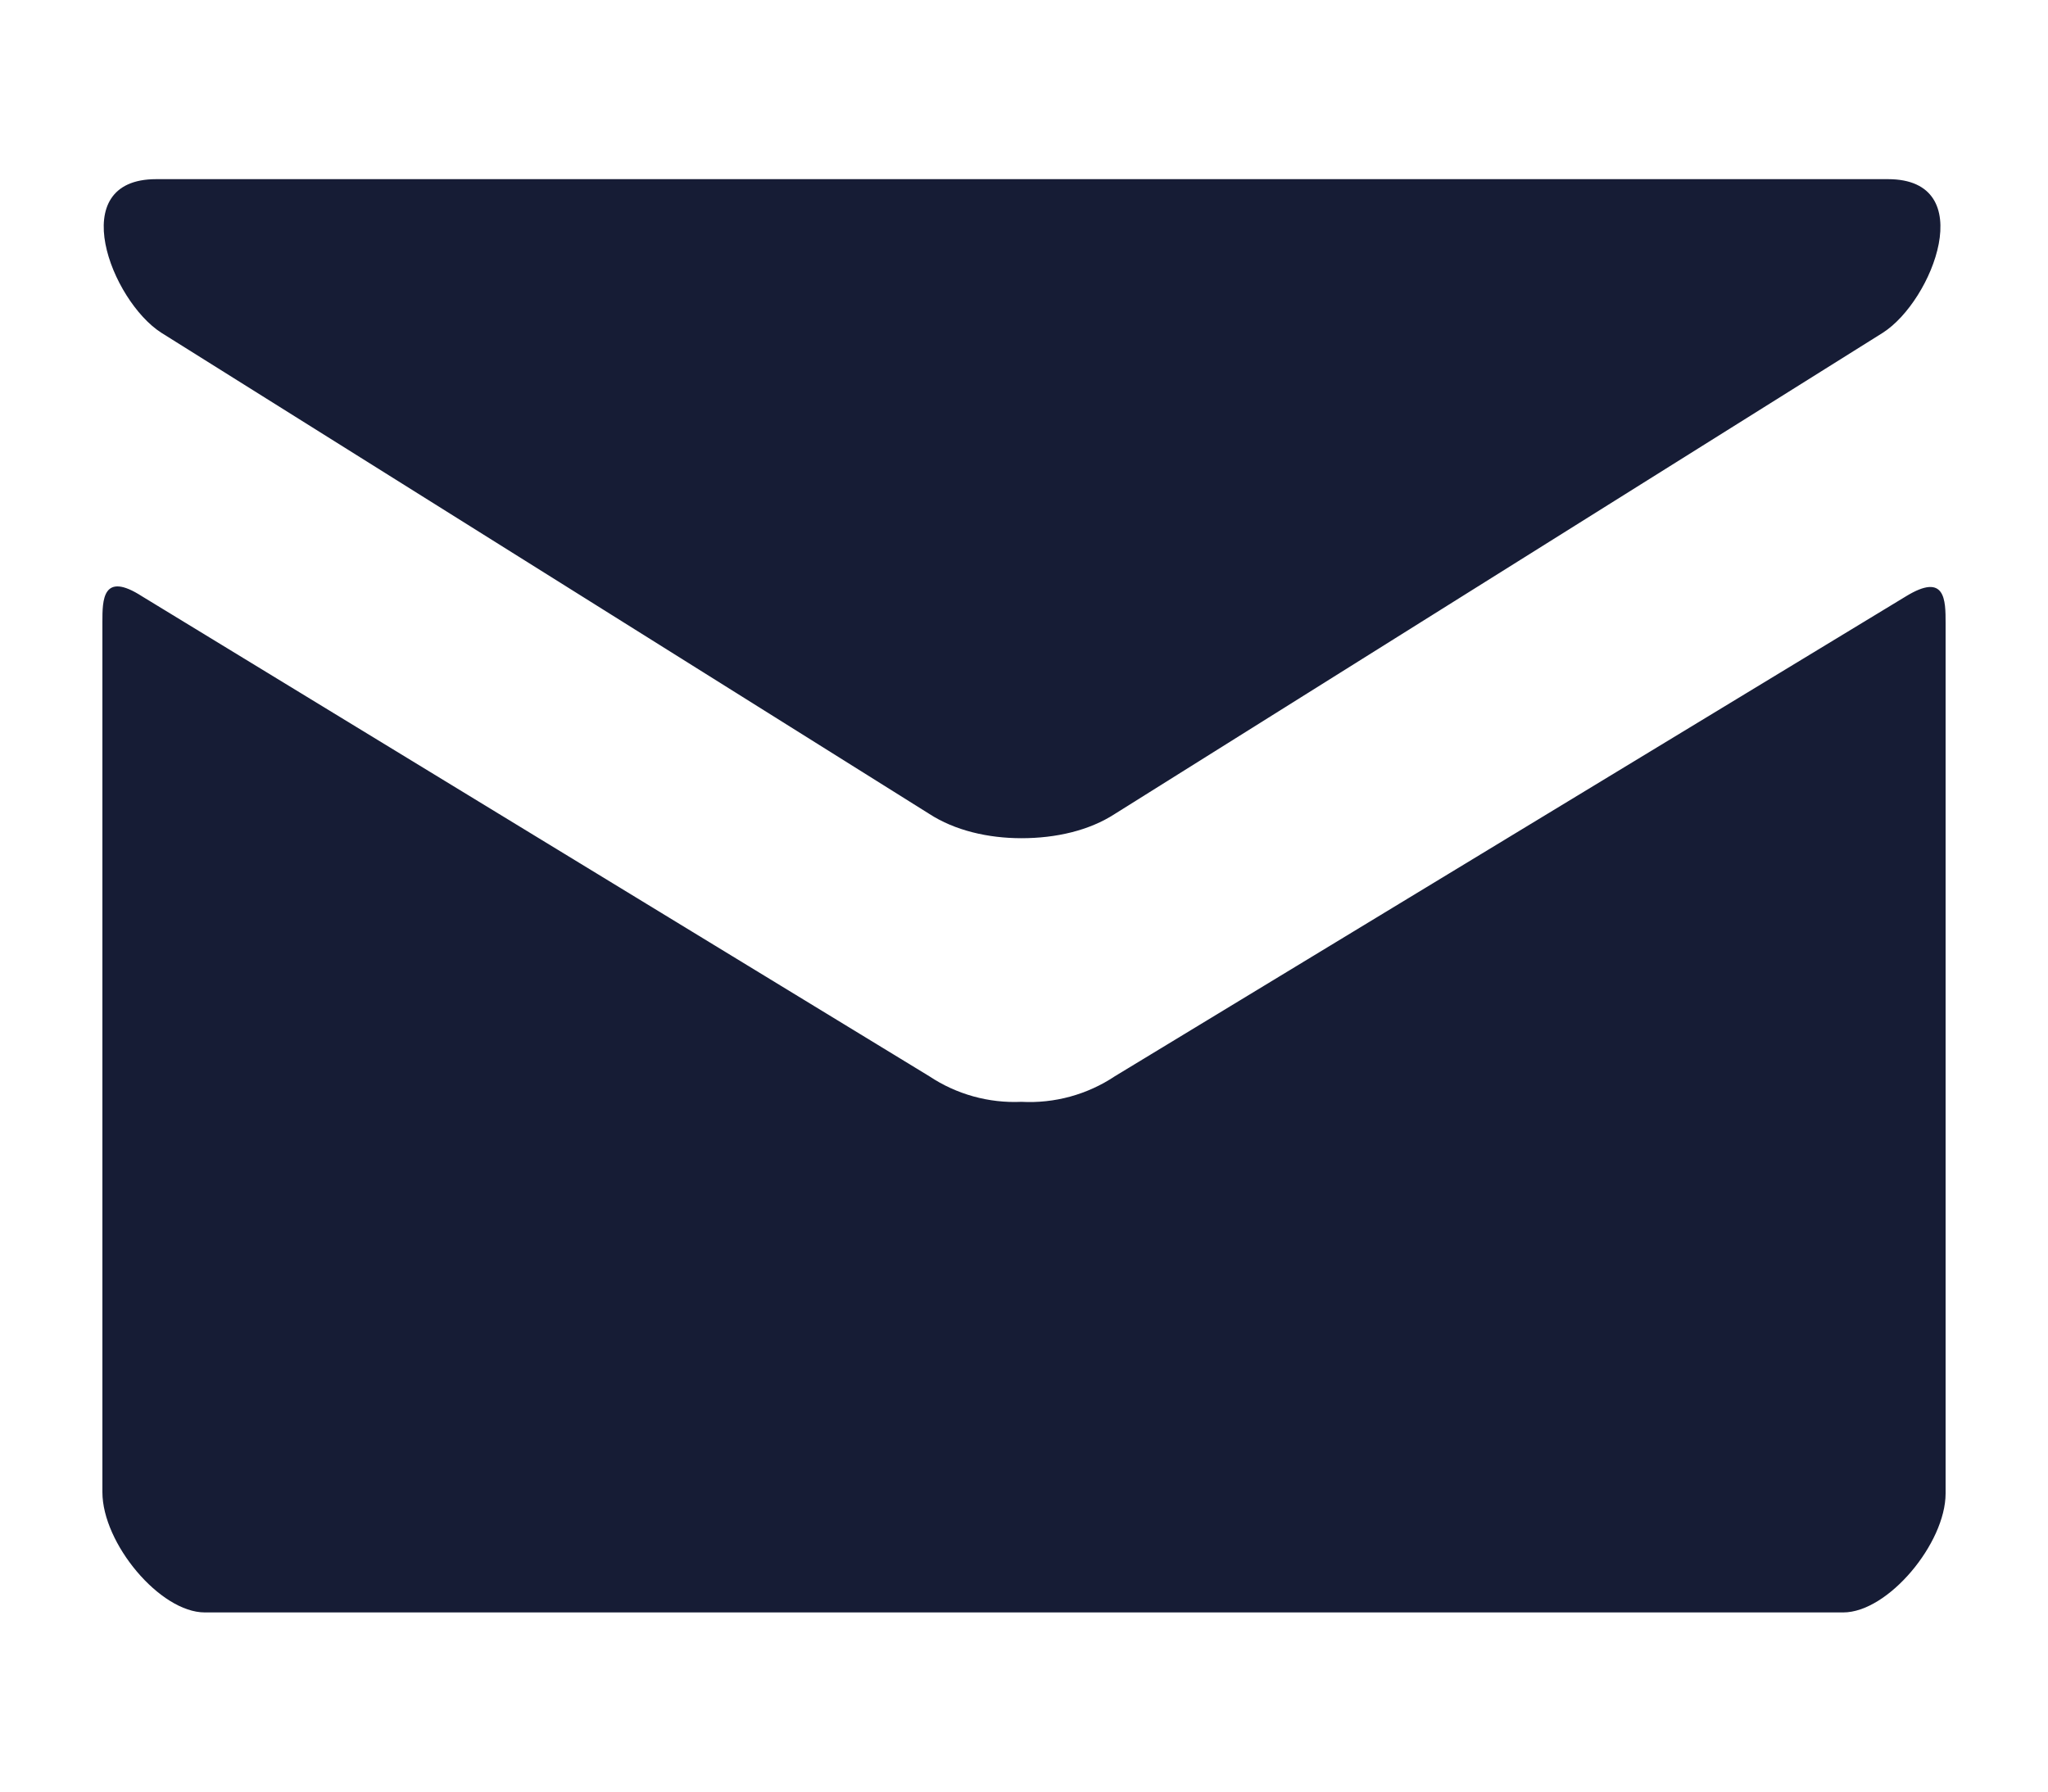
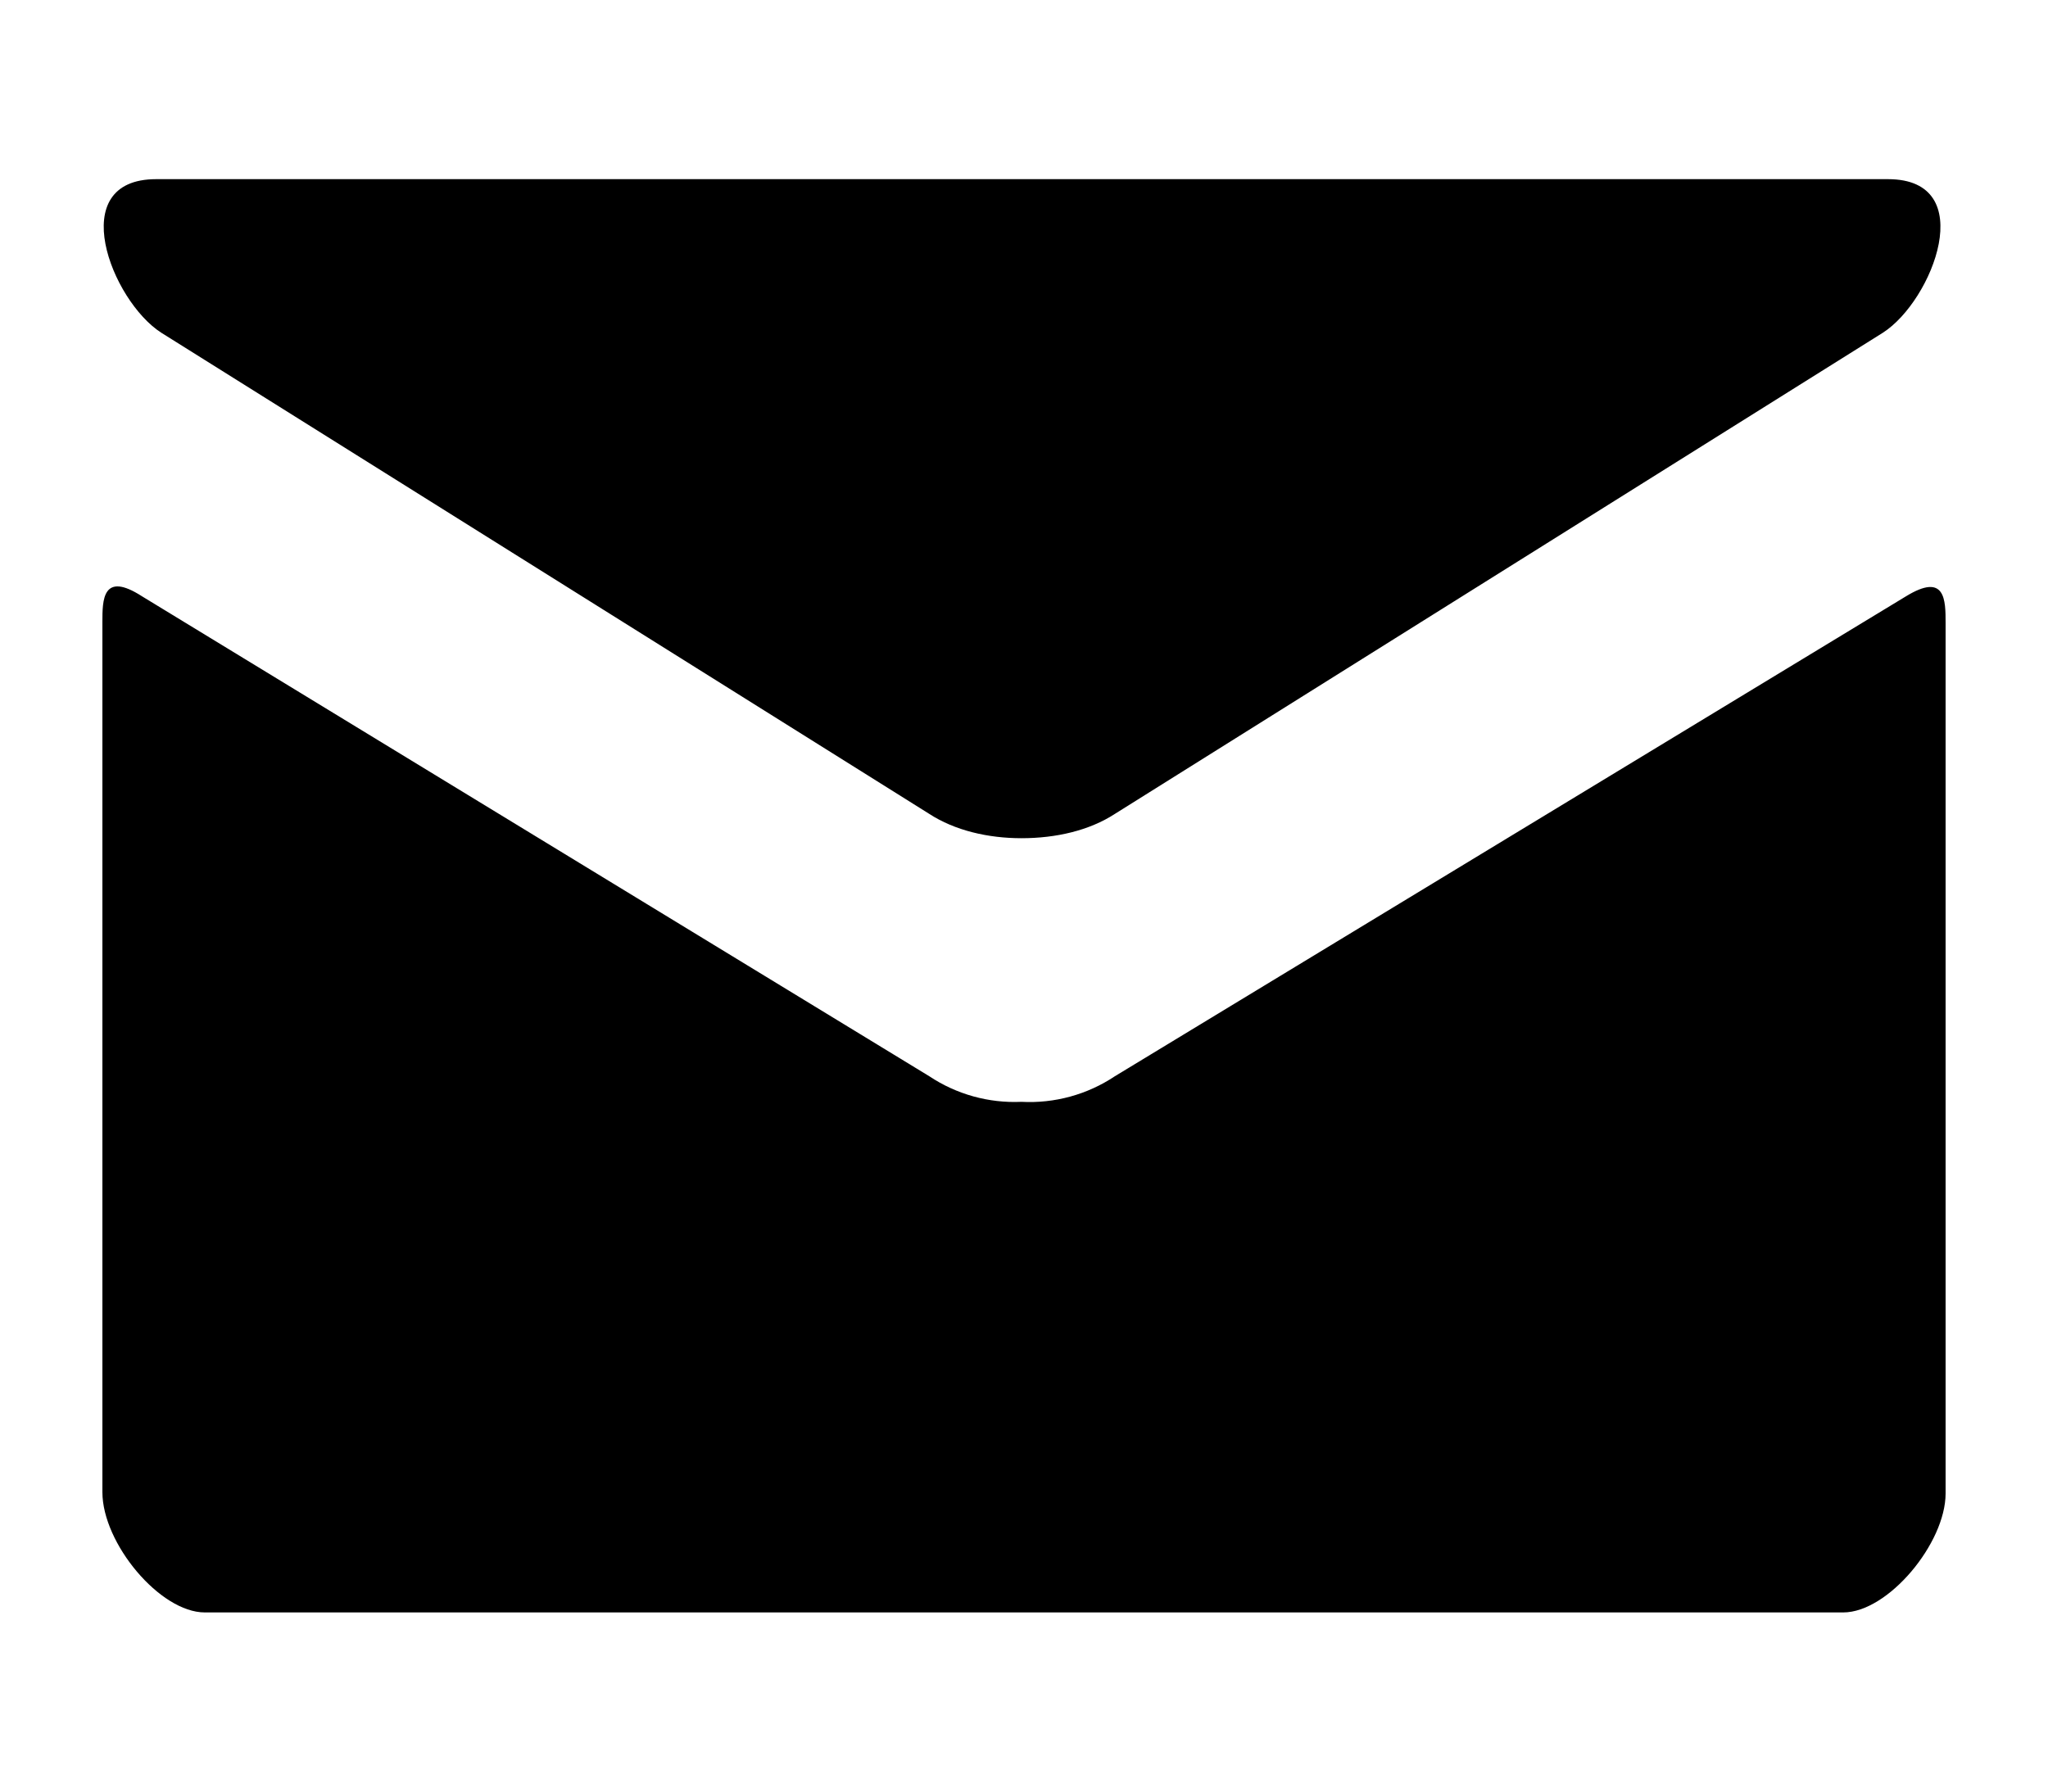
- <svg xmlns="http://www.w3.org/2000/svg" viewBox="0 0 16 14" fill="none">
-   <path d="m1.26 2.6 6 3.76c.2.13.46.19.72.19.27 0 .53-.06.73-.19l6-3.76c.39-.25.76-1.2.04-1.2h-13.53c-.72 0-.35.95.04 1.2Zm13.63 2.06-6.18 3.75a1.2 1.2 0 0 1-.73.2 1.2 1.2 0 0 1-.72-.2l-6.15-3.75c-.31-.2-.31.03-.31.2v6.8c0 .4.45.94.8.94h12.8c.35 0 .8-.54.8-.93v-6.8c0-.18 0-.4-.31-.21Z" fill="#161C35" />
+ <svg xmlns="http://www.w3.org/2000/svg" viewBox="0 0 16 14" fill="currentColor">
+   <path d="m1.26 2.6 6 3.76c.2.13.46.19.72.19.27 0 .53-.06.73-.19l6-3.76c.39-.25.76-1.2.04-1.2h-13.53c-.72 0-.35.95.04 1.2Zm13.63 2.06-6.18 3.75a1.2 1.2 0 0 1-.73.2 1.2 1.2 0 0 1-.72-.2l-6.15-3.75c-.31-.2-.31.03-.31.2v6.8c0 .4.45.94.8.94h12.8c.35 0 .8-.54.8-.93v-6.8c0-.18 0-.4-.31-.21Z" />
</svg>
